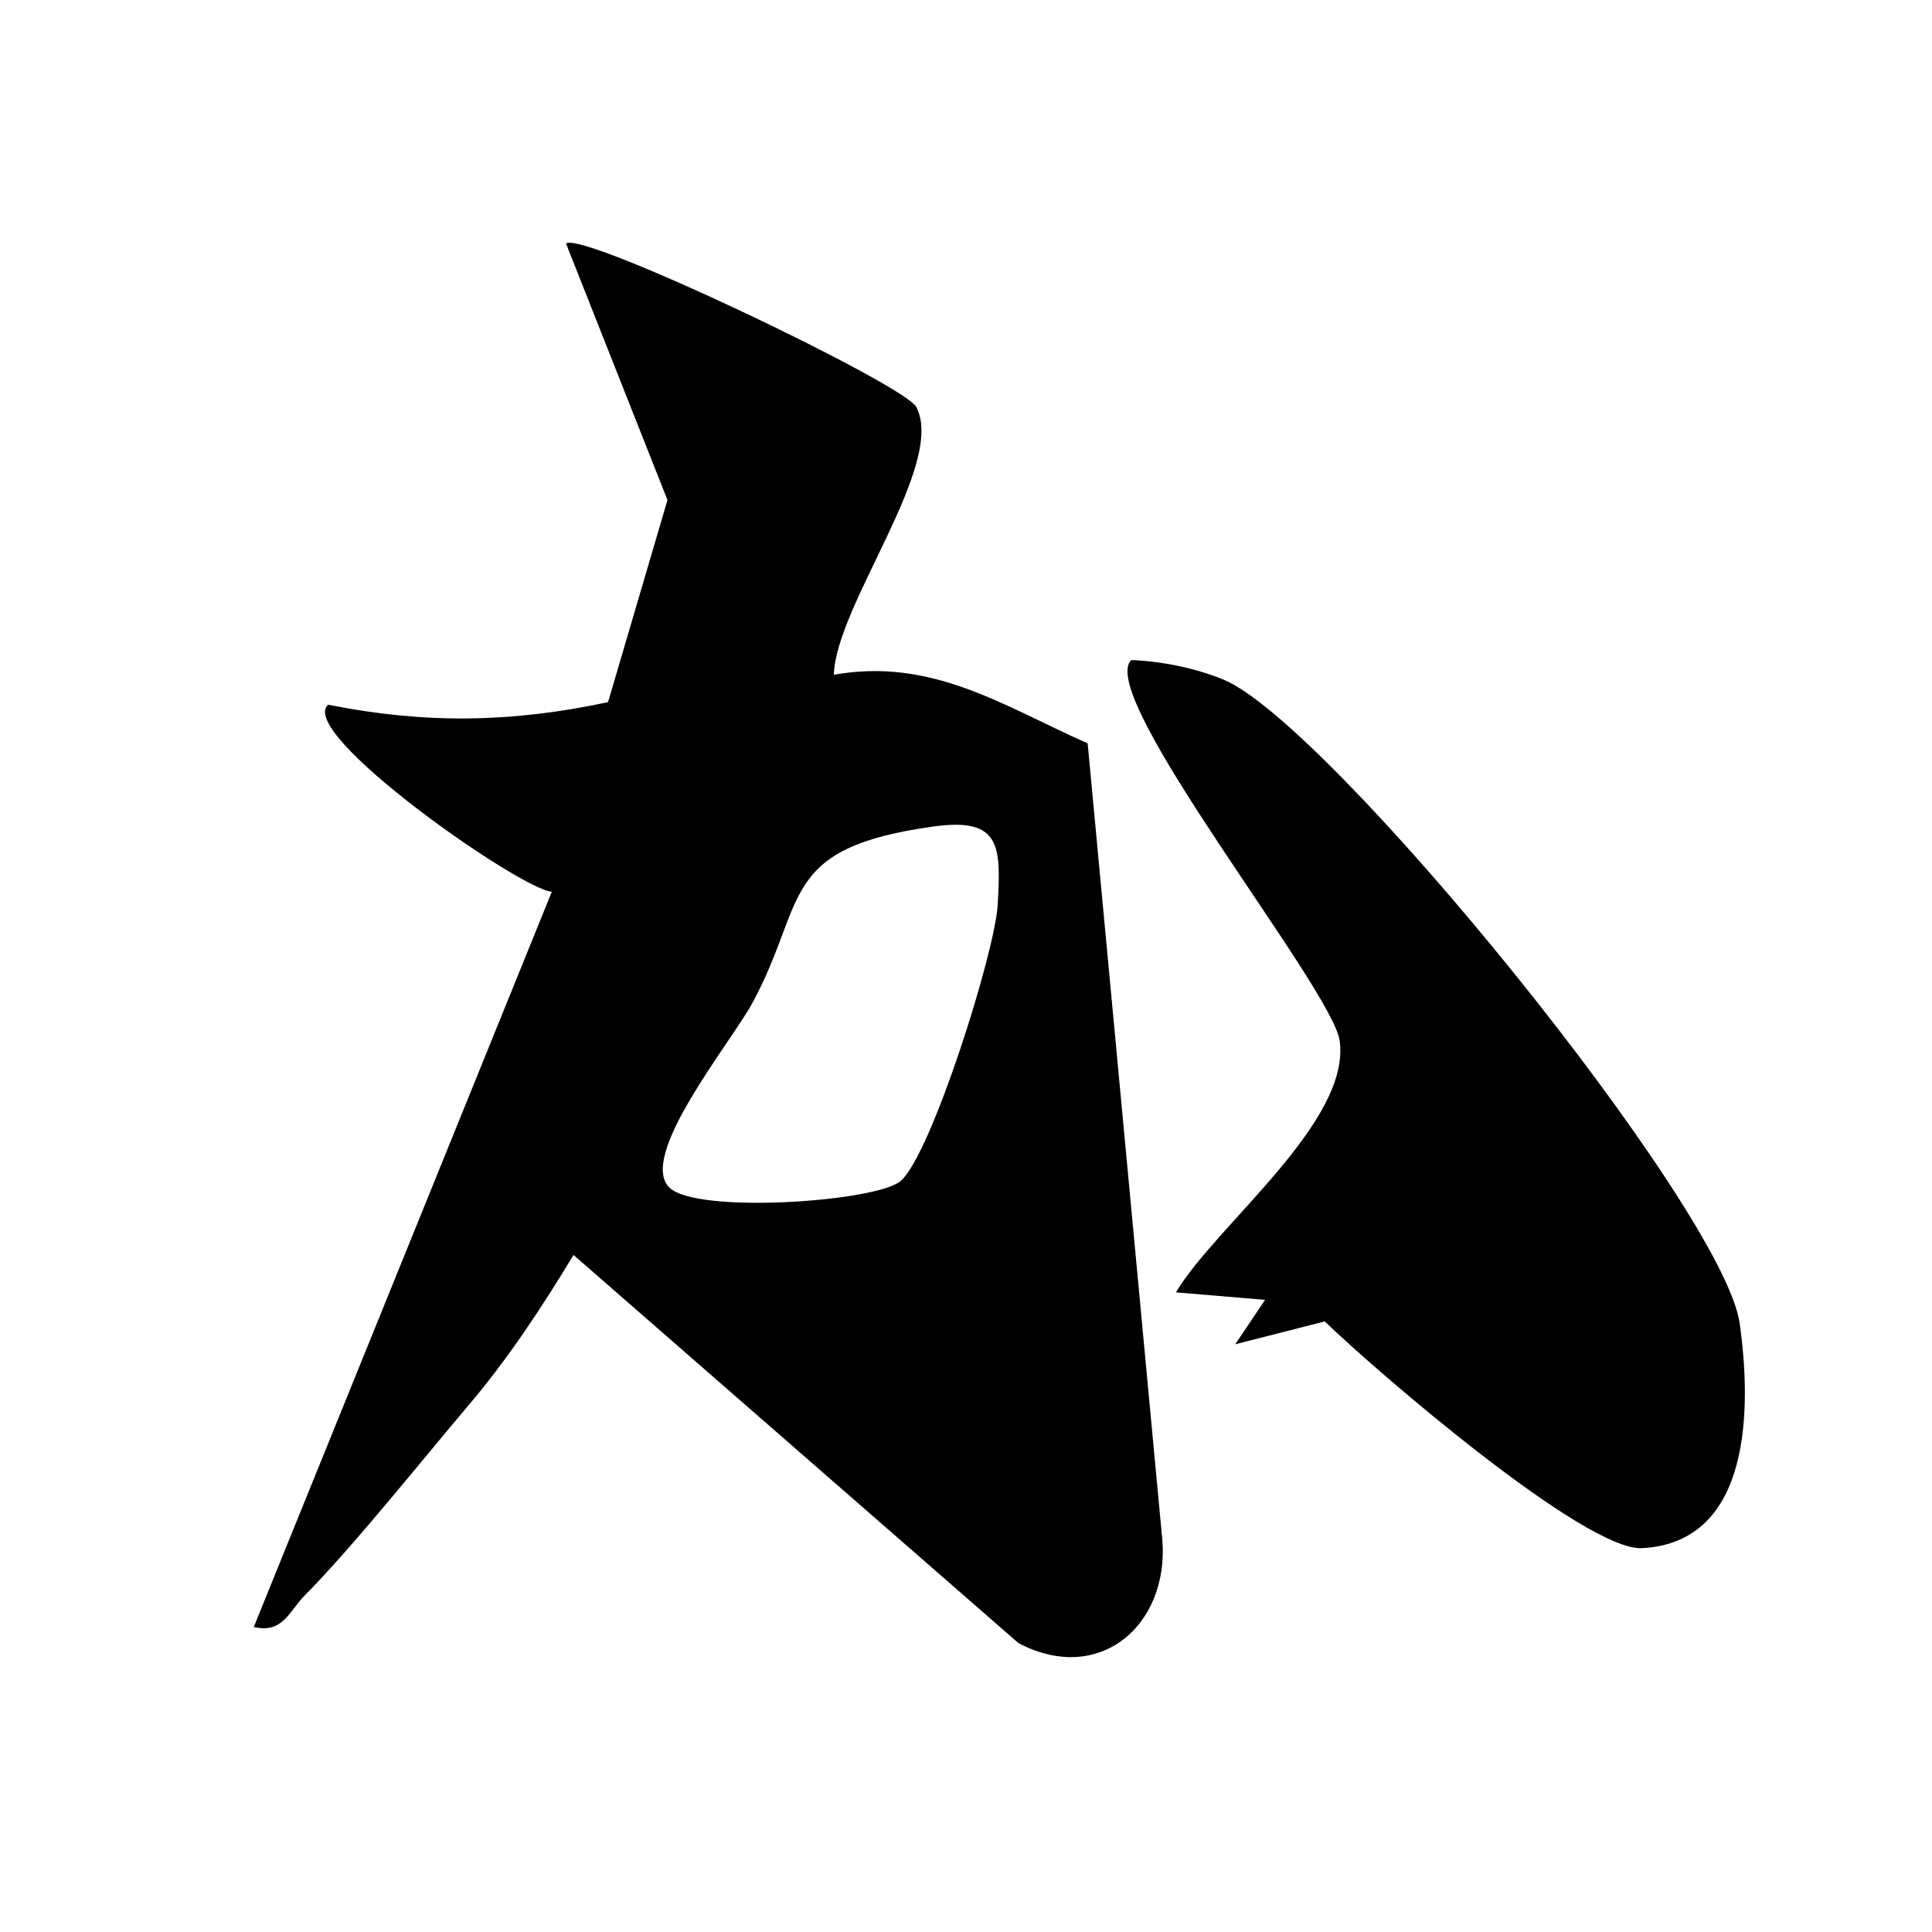
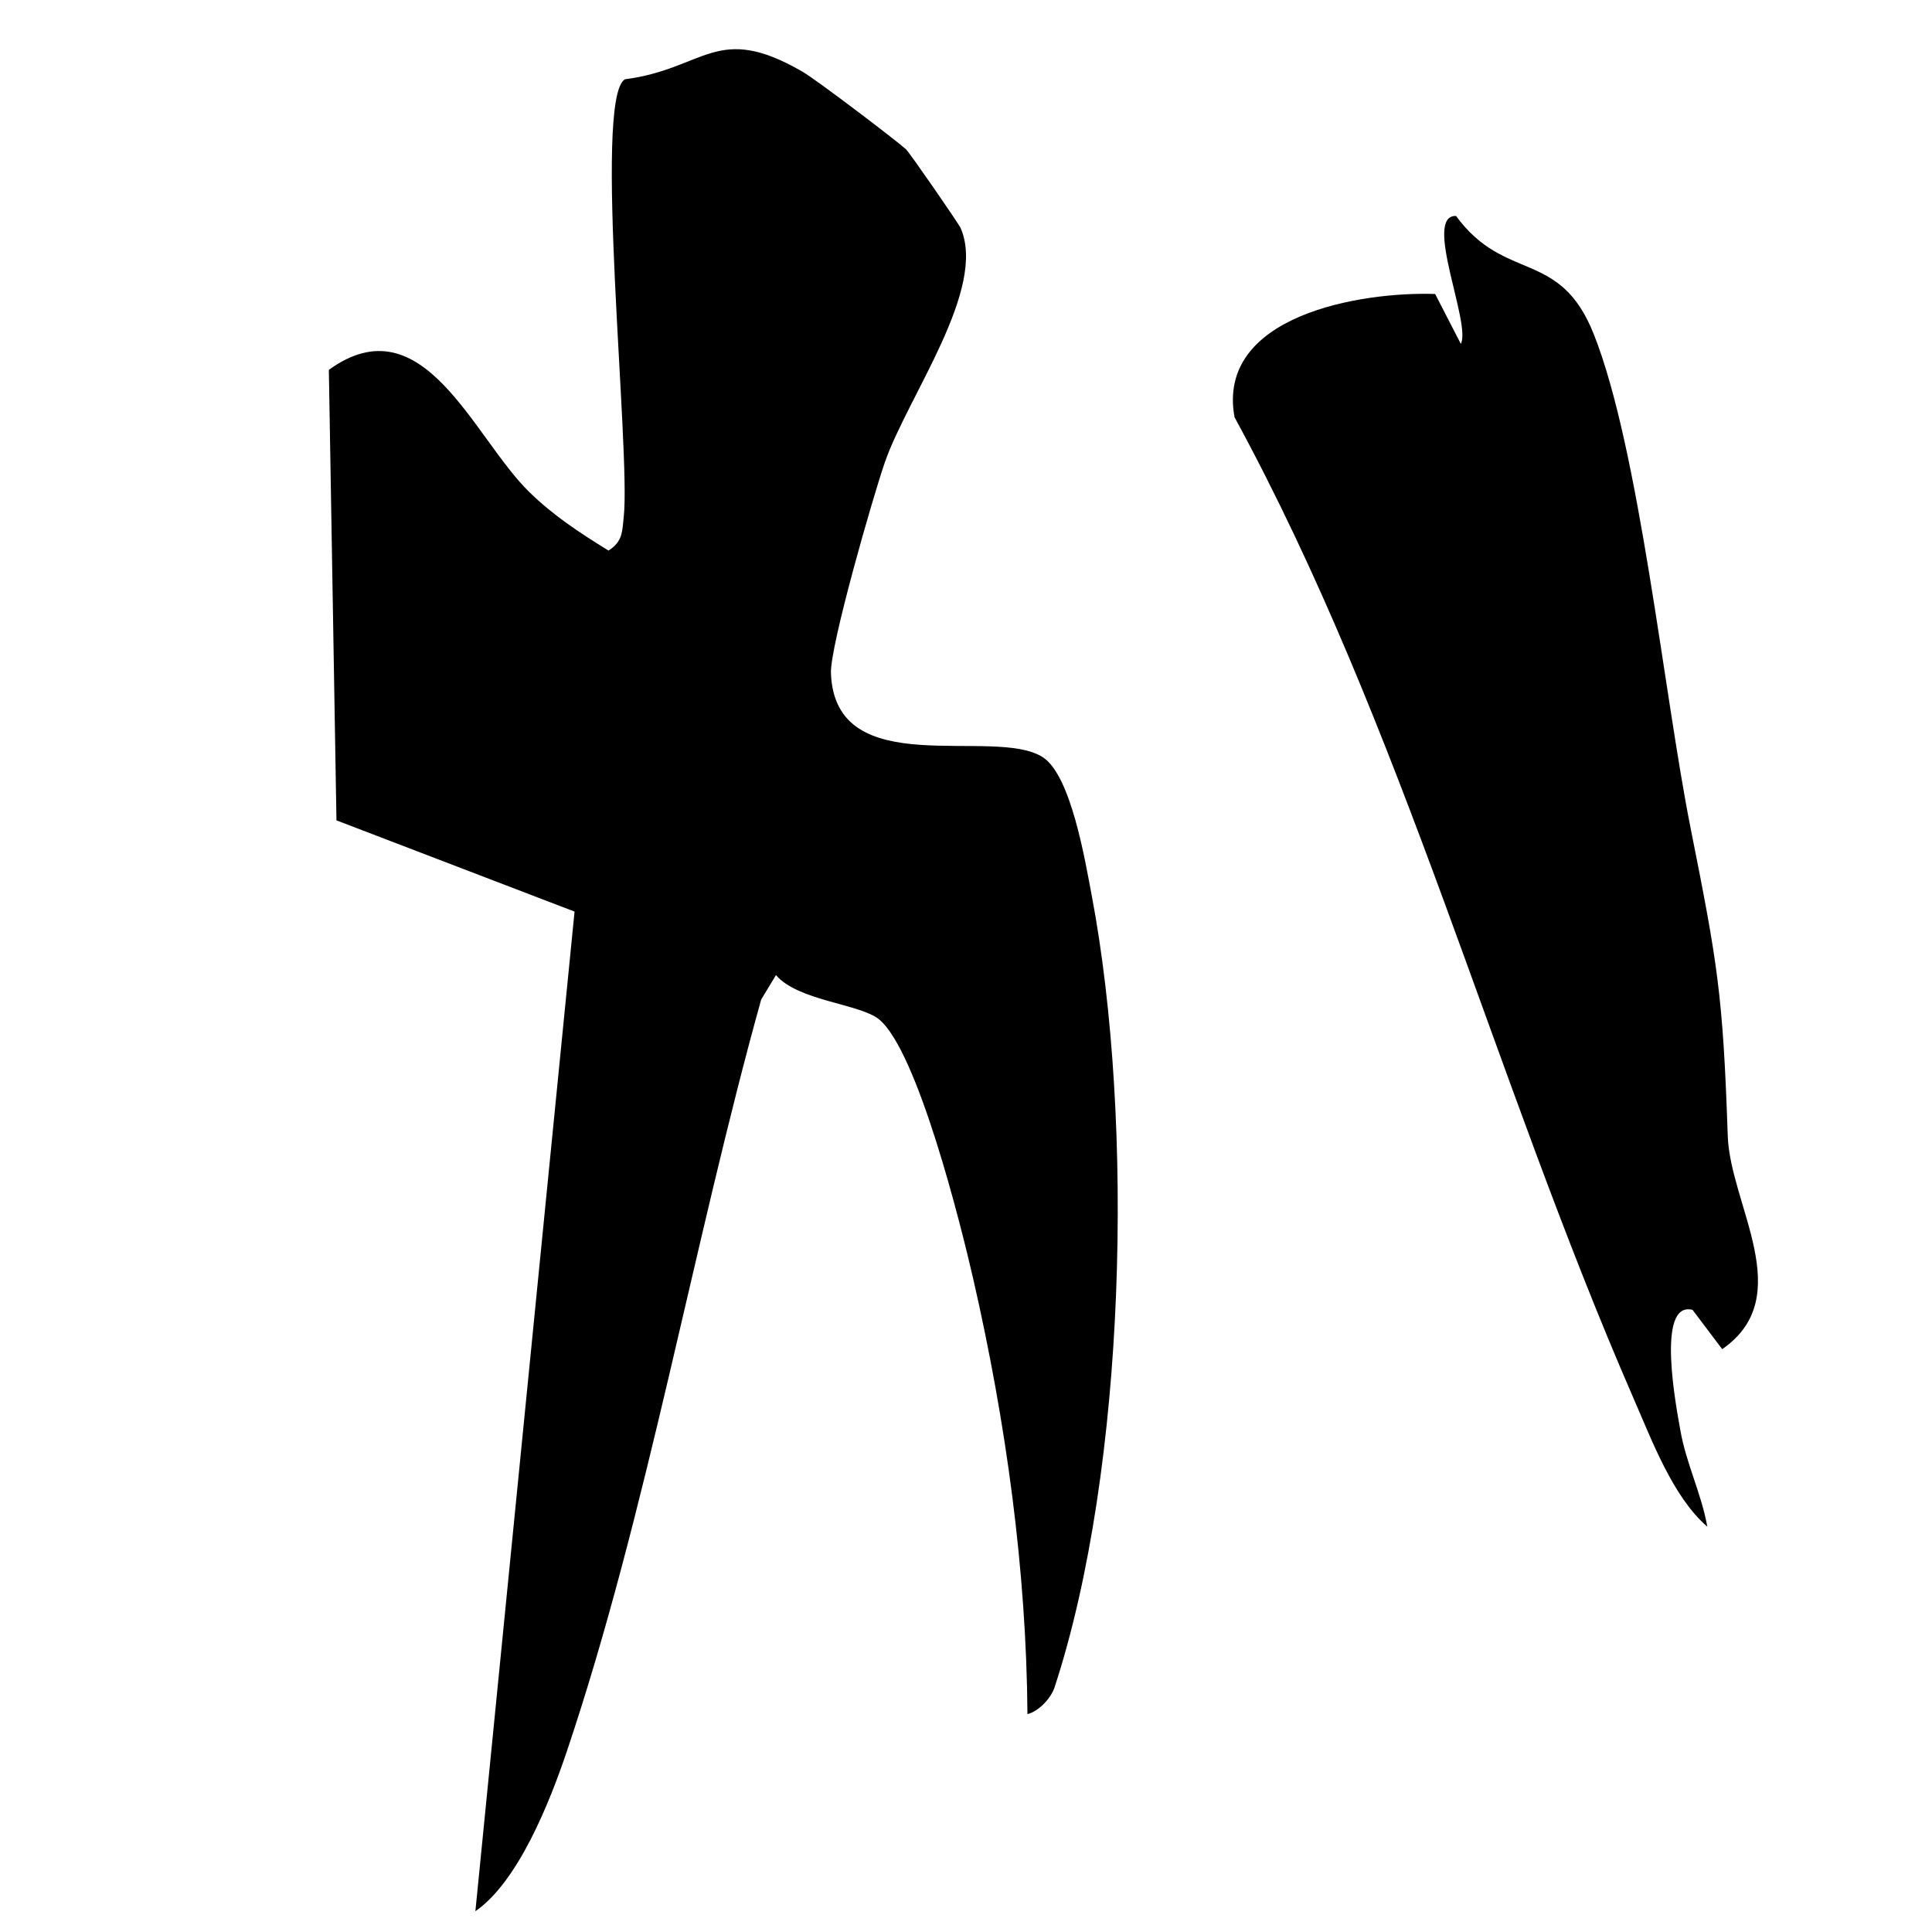
<svg xmlns="http://www.w3.org/2000/svg" id="_图层_1" data-name="图层 1" viewBox="0 0 170.08 170.08">
-   <path d="M108.75,118.33l2.62-3.9-7.85-.66c3.54-5.94,15.44-14.99,14.41-22.17-.67-4.63-21.55-30.4-18.34-33.49,2.64.09,5.67.71,8.1,1.71,9.36,3.85,44.05,46.58,45.46,56.68,1.02,7.25,1.14,19.28-8.6,19.79-5.02.26-23.39-15.57-27.93-19.96l-7.88,2.01Z M102.25,134.78l-6.5-69.34c-7.41-3.28-13.68-7.58-22.34-6.04.14-6.06,9.91-18.54,7.25-23.58-1.05-1.98-29.4-15.53-30.83-14.38l8.93,22.58-5.23,17.79c-8.5,1.82-16.11,1.93-24.64.23-2.85,2.45,16.97,16.31,19.69,16.46l-26.24,64.73c2.57.59,3.09-1.36,4.45-2.74,4.29-4.33,10.32-11.9,14.54-16.88,3.42-4.03,6.44-8.63,9.16-13.13l39.17,34.17c7.41,3.89,13.68-2,12.58-9.86ZM87.83,79.66c-.23,4.14-5.81,21.88-8.52,24.29-2.07,1.84-17.83,2.94-20.34.63-2.95-2.7,5.41-12.84,7.28-16.31,4.84-8.94,2.18-13.63,16-15.52,5.88-.8,5.87,1.76,5.58,6.91Z" />
+   <path d="M79.77,13.16c.31.28,4.63,6.53,4.8,6.92,2.34,5.39-4.67,14.82-6.68,20.64-1.04,3-4.83,16.17-4.74,18.55.37,9.72,14.36,4.62,18.65,7.39,2.49,1.61,3.72,9.08,4.31,12.18,3.75,19.84,3.05,50.4-3.27,69.69-.32.97-1.37,2.11-2.39,2.37-.09-12.68-1.89-25.69-4.75-38.21-1.09-4.78-4.91-20.13-8.3-22.94-1.67-1.39-7.14-1.62-9.09-3.91l-1.3,2.15c-5.97,21.42-10.06,45.24-17.11,66.19-1.49,4.42-4.27,11.46-8.05,14.07l8.73-88-20.96-8.03-.67-39.66c8.31-6.02,12.71,5.94,17.64,10.75,2.15,2.1,4.44,3.59,6.98,5.16,1.26-.81,1.2-1.67,1.34-2.97.63-5.77-2.73-36.8.1-38.52,7.09-.92,8.05-5.04,15.6-.69,1.26.72,8.18,5.99,9.17,6.87Z" />
+   <path d="M150.3,134.4c-3.03-2.62-4.86-7.56-6.49-11.29-12.39-28.43-20.25-59.05-35.13-86.38-1.64-8.95,11.09-11.07,17.66-10.85l2.26,4.39c.95-1.73-3.36-11.34-.42-11.26,4.31,5.9,9.14,2.86,12.13,10.42,4.03,10.17,6.16,31.65,8.53,43.53s2.84,14.64,3.26,27.04c.2,6.06,6.19,14.15-.49,18.77l-2.61-3.46c-3.28-.82-1.39,8.78-1.07,10.62.51,2.91,1.86,5.58,2.37,8.47Z" />
</svg>
